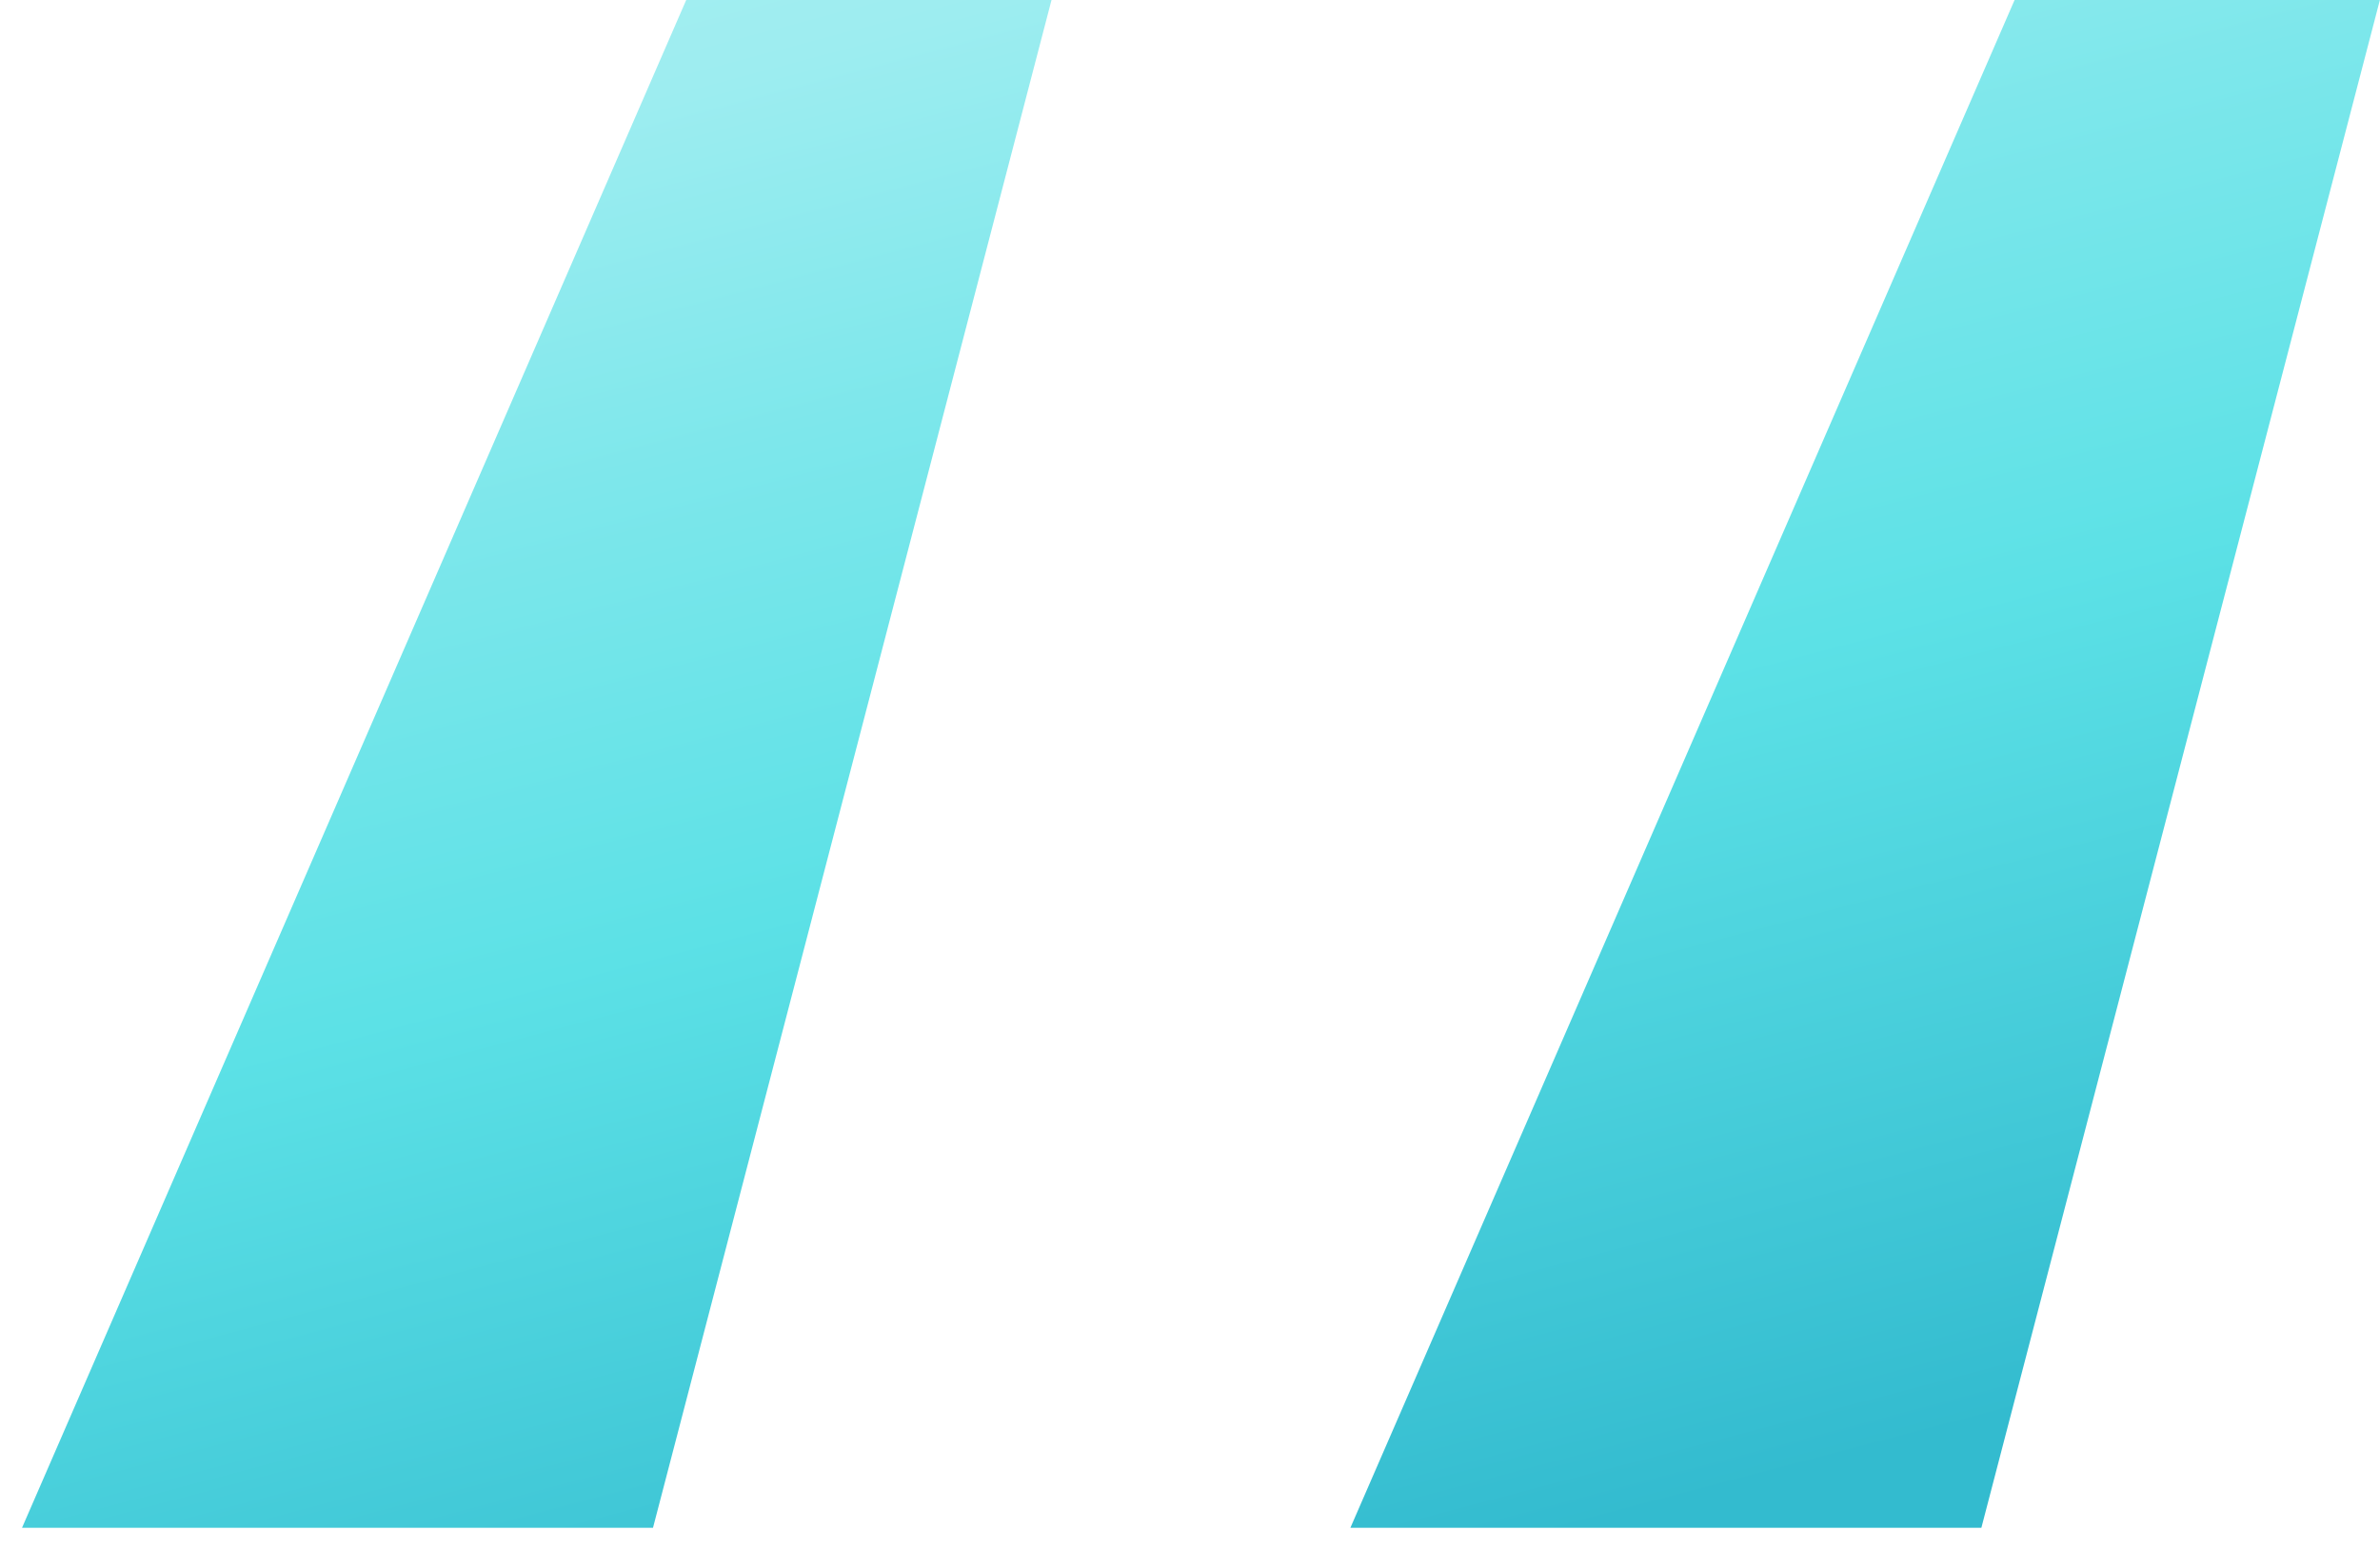
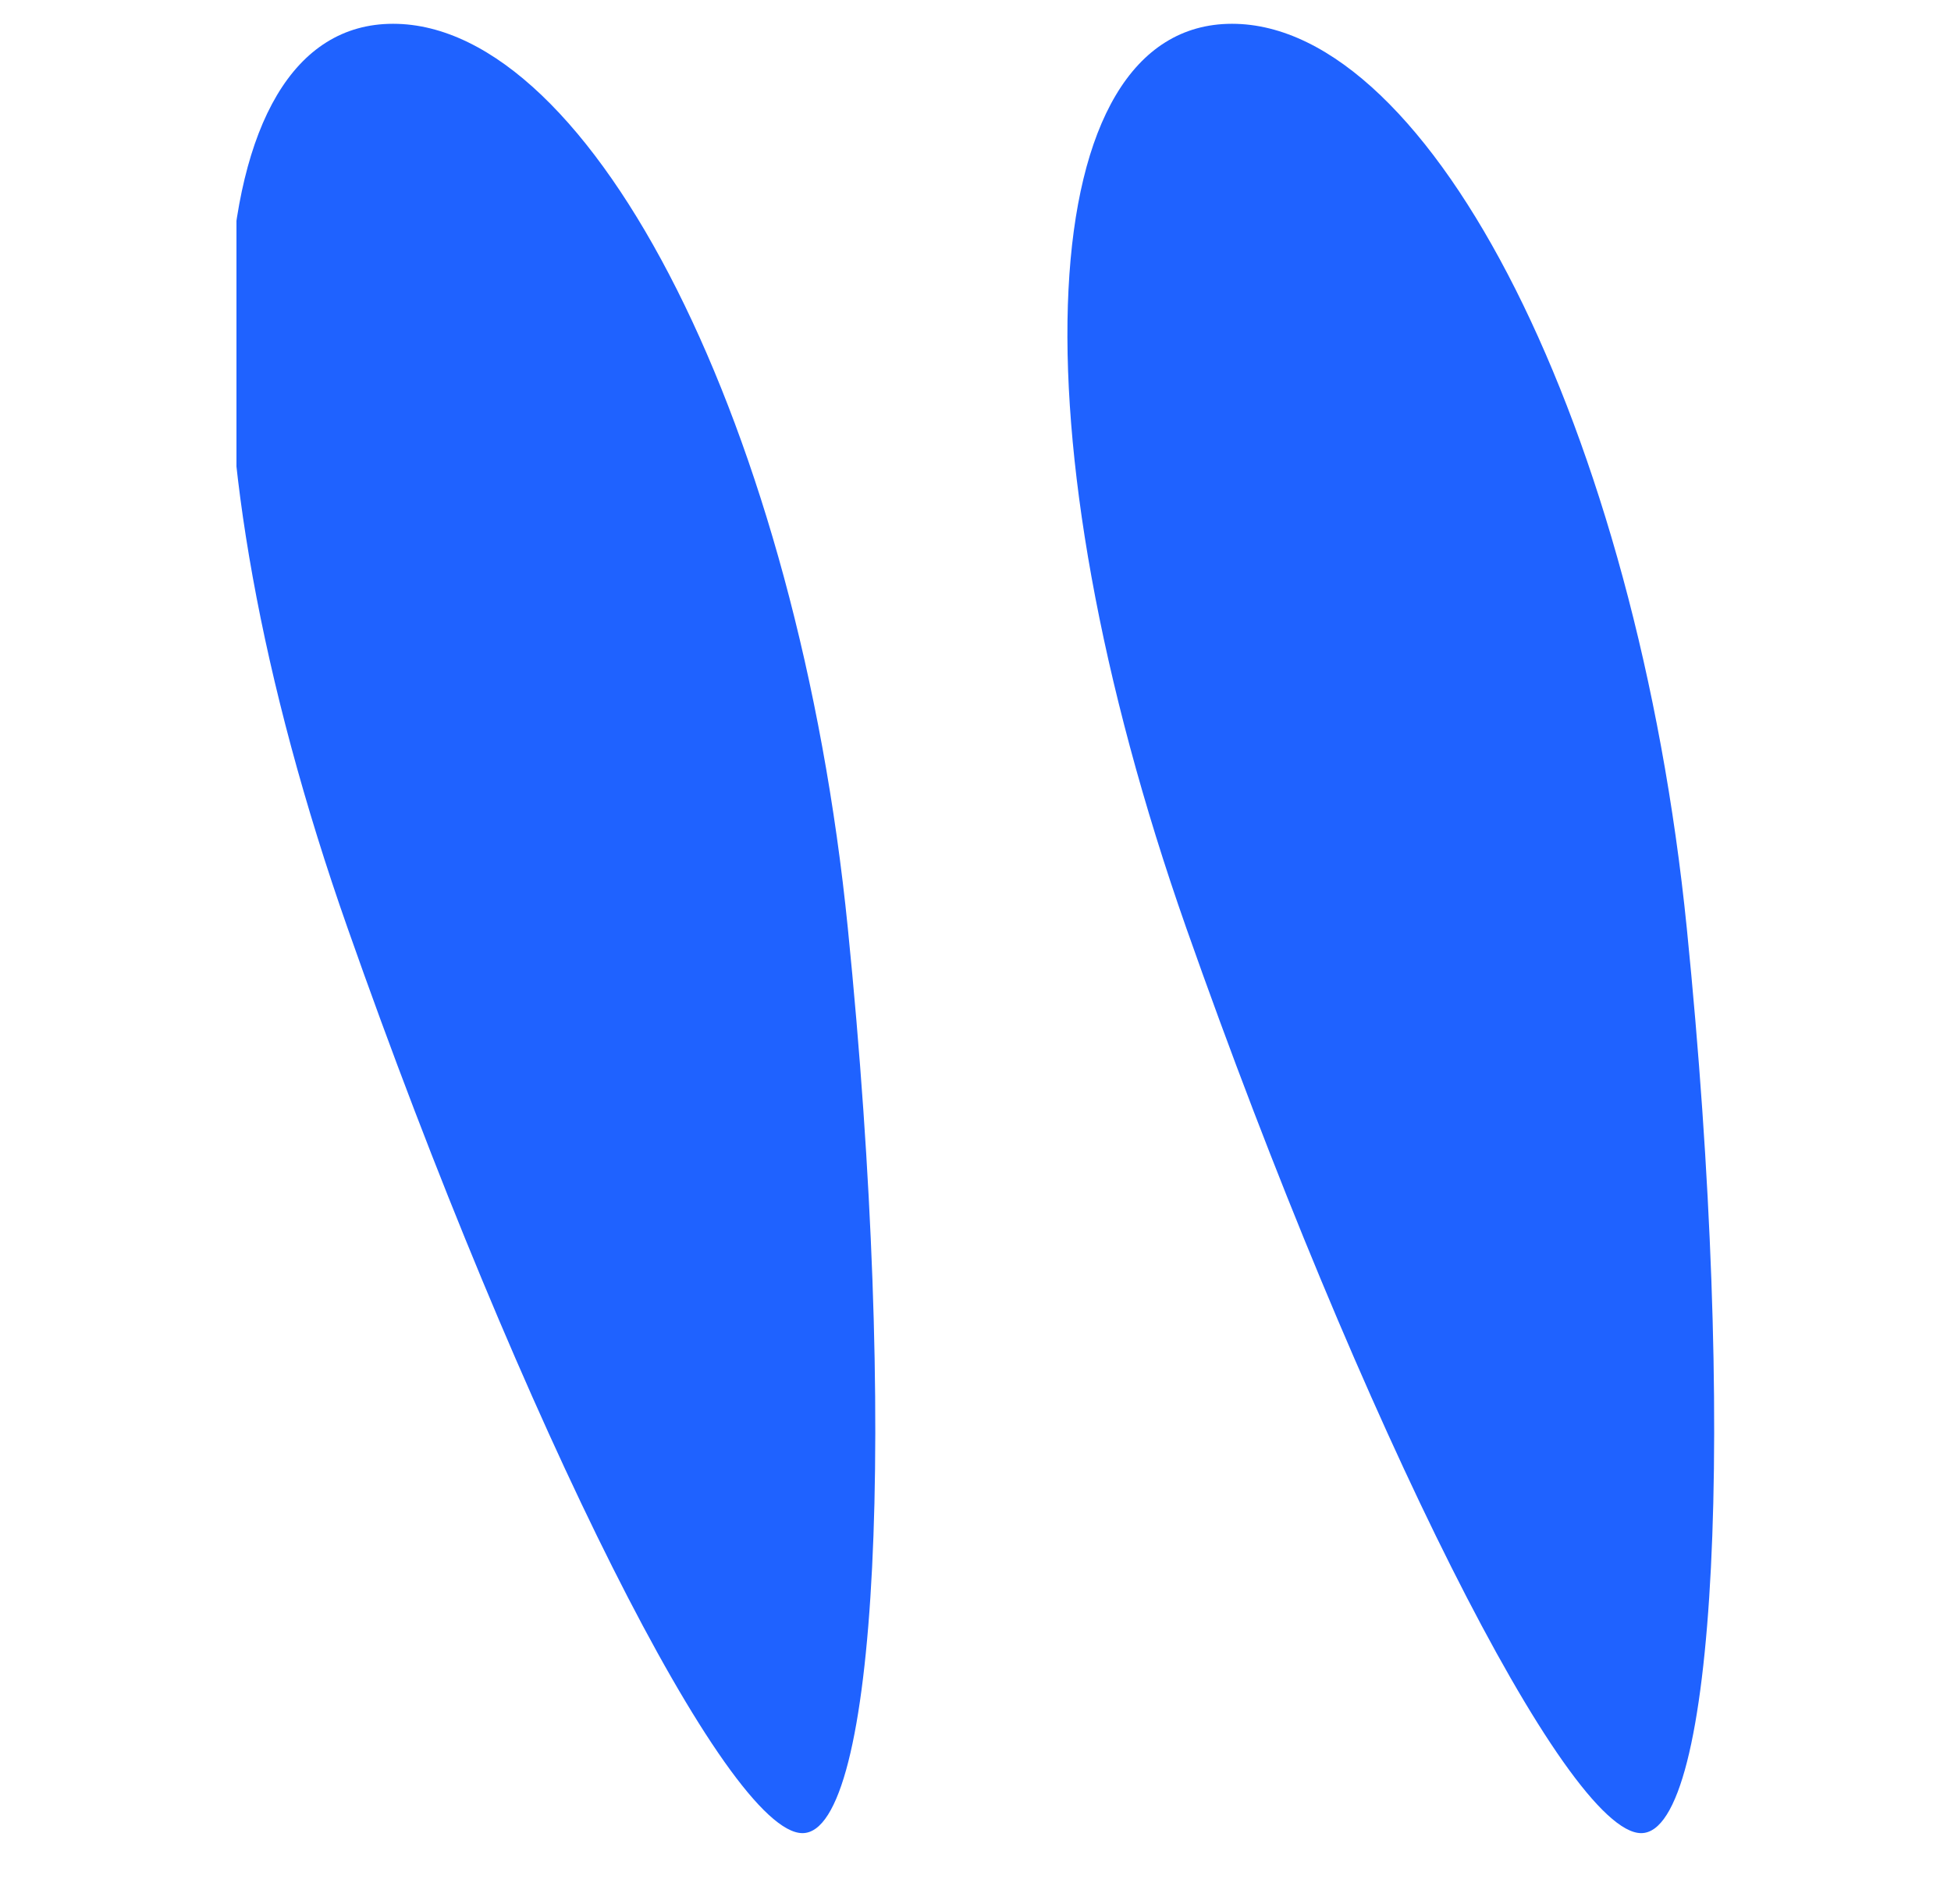
- <svg xmlns="http://www.w3.org/2000/svg" width="43" height="28" viewBox="0 0 43 28" fill="none">
-   <path d="M11.798 27.6L18.998 0H12.398L0.398 27.6H11.798ZM35.798 27.6L42.998 0H36.398L24.398 27.6H35.798Z" fill="url(#paint0_linear_310_509)" />
+ <svg xmlns="http://www.w3.org/2000/svg" width="41" zoomAndPan="magnify" viewBox="0 0 30.75 30" height="40" preserveAspectRatio="xMidYMid meet" version="1.0">
  <defs>
-     <linearGradient id="paint0_linear_310_509" x1="28.861" y1="-24.797" x2="41.794" y2="24.147" gradientUnits="userSpaceOnUse">
-       <stop offset="0.009" stop-color="#DEF9FA" />
-       <stop offset="0.172" stop-color="#BEF3F5" />
-       <stop offset="0.42" stop-color="#9DEDF0" />
-       <stop offset="0.551" stop-color="#7DE7EB" />
-       <stop offset="0.715" stop-color="#5CE1E6" />
-       <stop offset="1" stop-color="#33BBCF" />
-     </linearGradient>
+     <clipPath id="3d9e8e1981">
+       <path d="M 16.816 0.375 L 27.016 0.375 L 27.016 28.895 L 16.816 28.895 Z M 16.816 0.375 " clip-rule="nonzero" />
+     </clipPath>
+     <clipPath id="6e784a623e">
+       <path d="M 3.727 0.375 L 13.801 0.375 L 13.801 28.895 L 3.727 28.895 Z M 3.727 0.375 " clip-rule="nonzero" />
+     </clipPath>
  </defs>
+   <g clip-path="url(#3d9e8e1981)">
+     <path fill="#1f62ff" d="M 26.586 14.633 C 27.375 22.477 27.051 28.895 25.867 28.895 C 24.688 28.895 21.461 22.477 18.699 14.633 C 15.941 6.793 16.262 0.375 19.418 0.375 C 22.57 0.375 25.797 6.793 26.586 14.633 " fill-opacity="1" fill-rule="nonzero" />
+   </g>
+   <g clip-path="url(#6e784a623e)">
+     <path fill="#1f62ff" d="M 13.363 14.633 C 14.152 22.477 13.832 28.895 12.648 28.895 C 11.465 28.895 8.238 22.477 5.48 14.633 C 2.719 6.793 3.043 0.375 6.195 0.375 C 9.352 0.375 12.578 6.793 13.363 14.633 " fill-opacity="1" fill-rule="nonzero" />
+   </g>
</svg>
